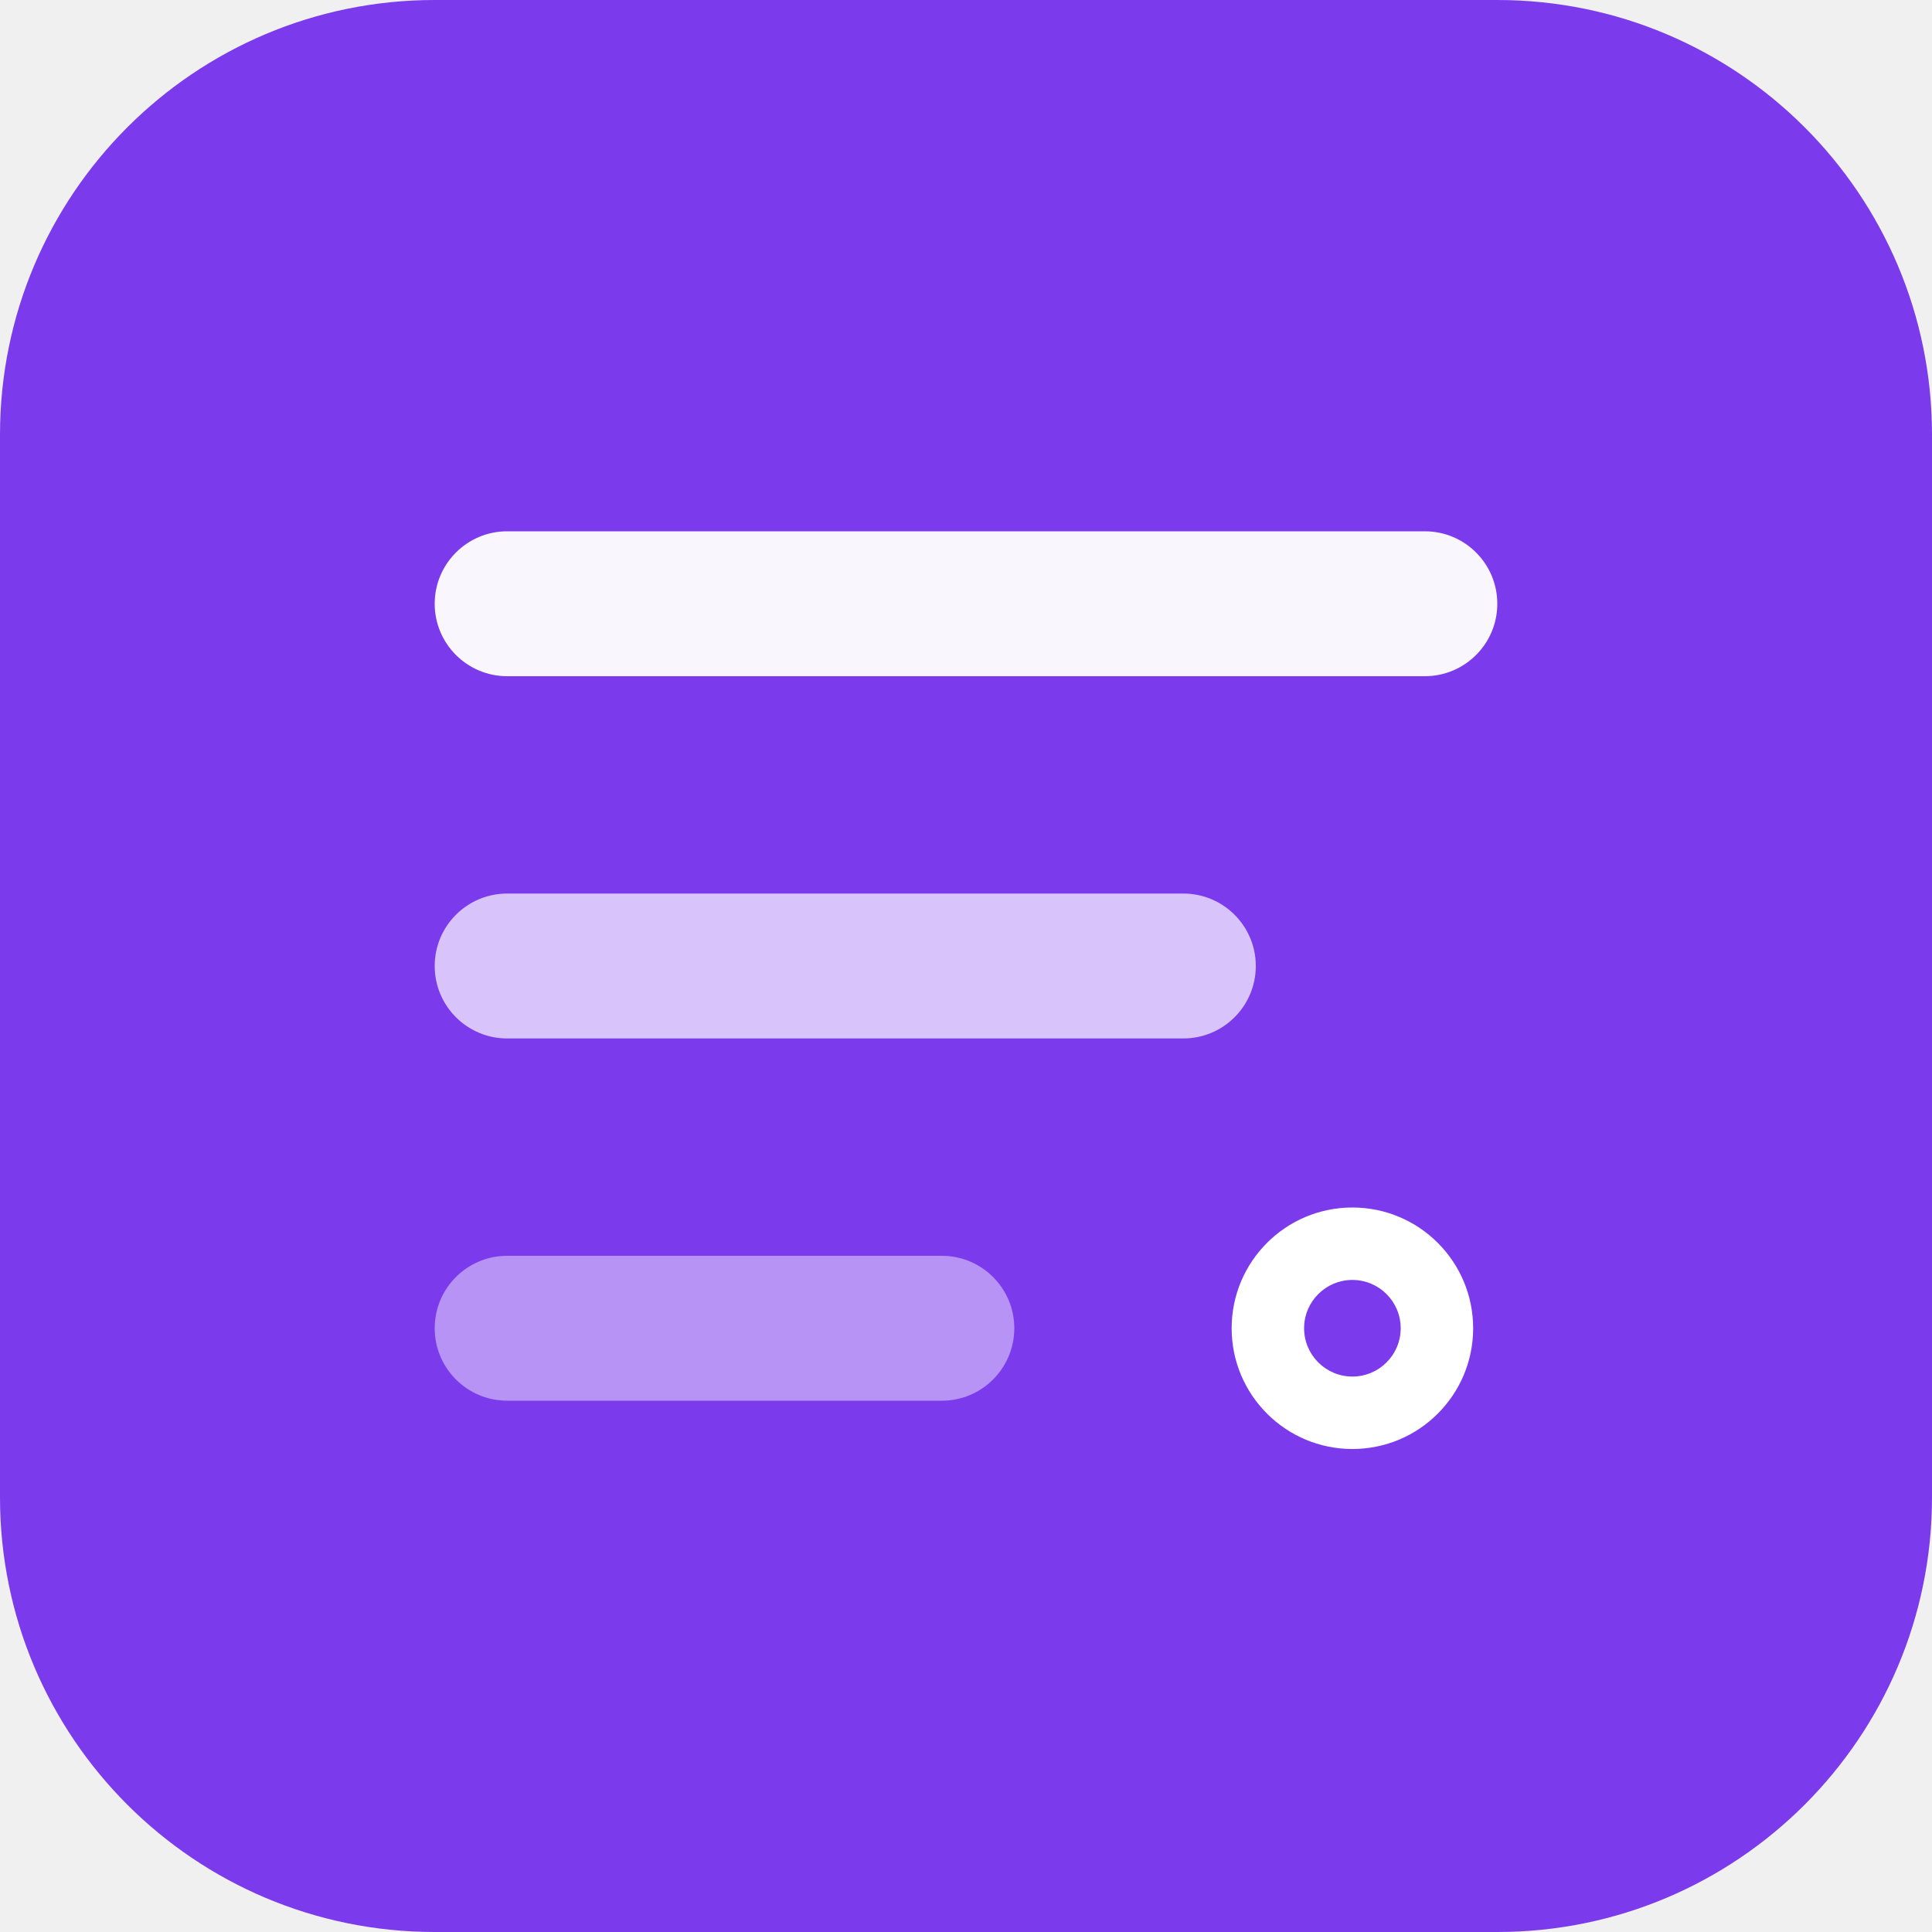
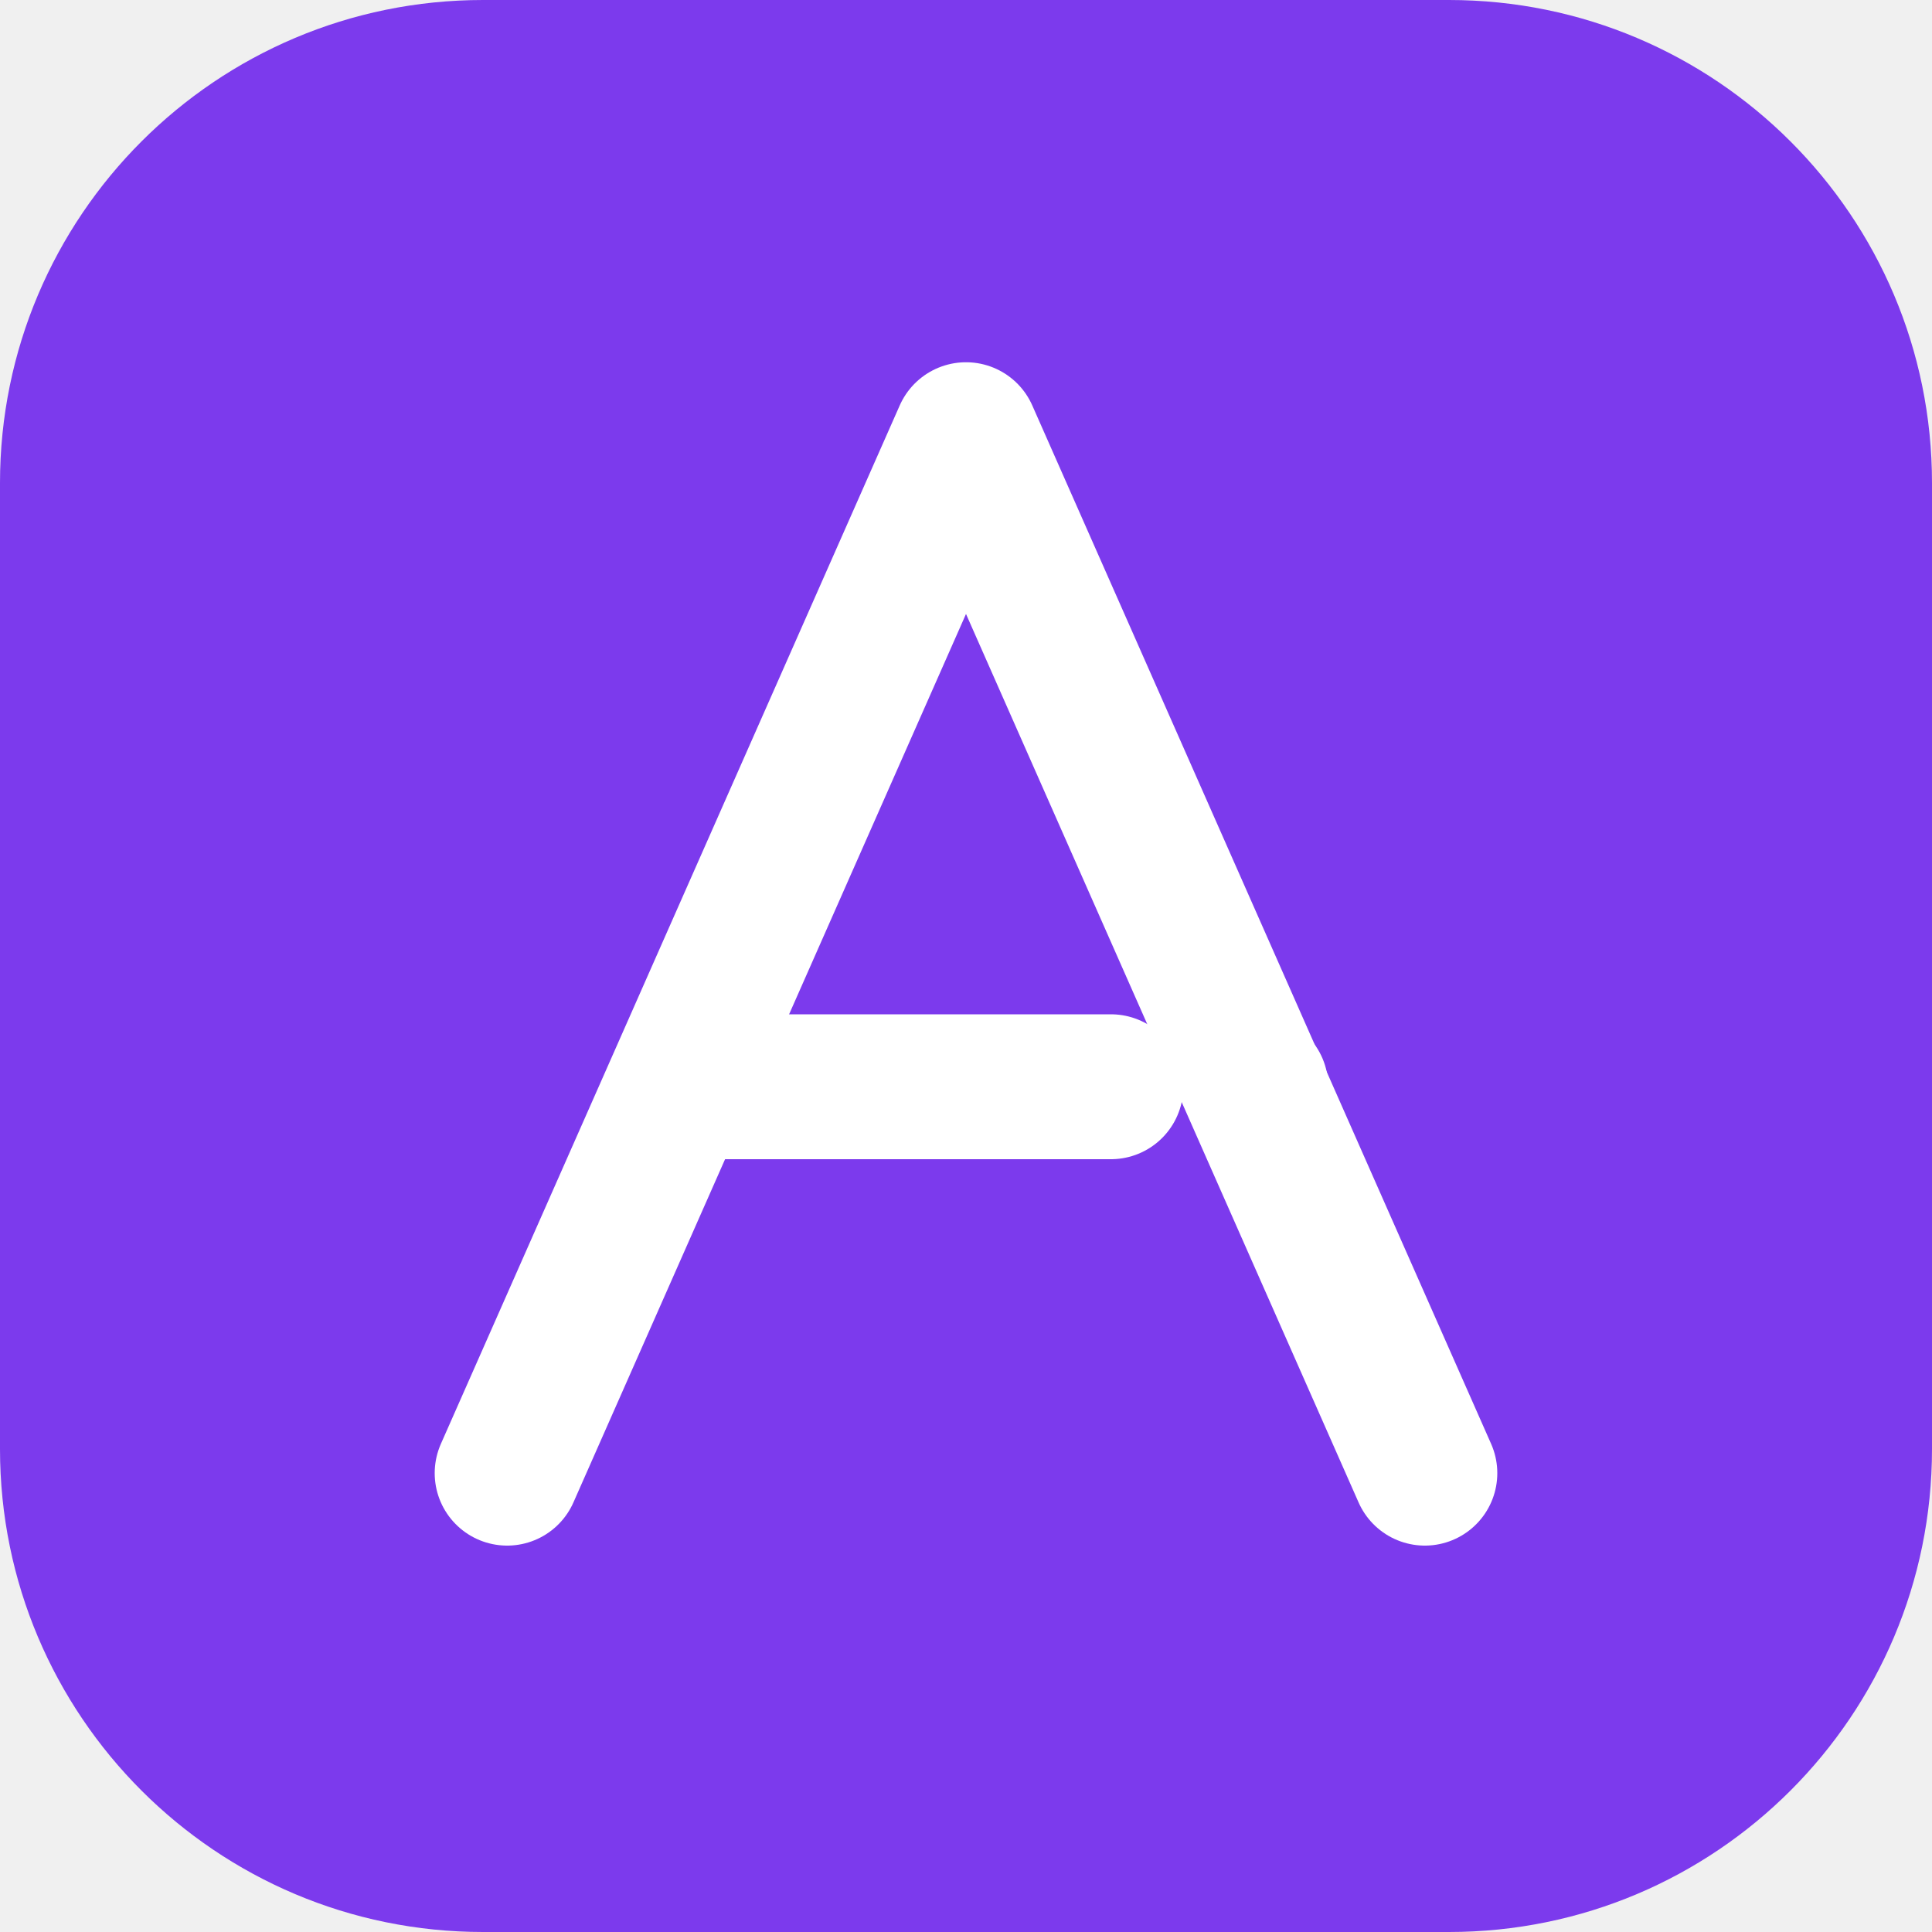
<svg xmlns="http://www.w3.org/2000/svg" viewBox="0 0 40 40" fill="none">
-   <rect width="40" height="40" rx="9" fill="#7c3aed" />
-   <rect x="9" y="11" width="22" height="3" rx="1.5" fill="white" opacity="0.95" />
-   <rect x="9" y="18.5" width="17" height="3" rx="1.5" fill="white" opacity="0.7" />
-   <rect x="9" y="26" width="12" height="3" rx="1.5" fill="white" opacity="0.45" />
-   <circle cx="28" cy="27.5" r="2.5" fill="white" />
-   <circle cx="28" cy="27.5" r="1" fill="#7c3aed" />
+   <rect width="40" height="40" rx="10" fill="#7c3aed" />
+   <path d="M10.5 30.5 L20 9 L29.5 30.5" stroke="white" stroke-width="3" stroke-linecap="round" stroke-linejoin="round" />
+   <path d="M14.5 22.5 L23 22.5" stroke="white" stroke-width="3" stroke-linecap="round" />
+   <circle cx="26" cy="22.5" r="1.5" fill="white" />
</svg>
